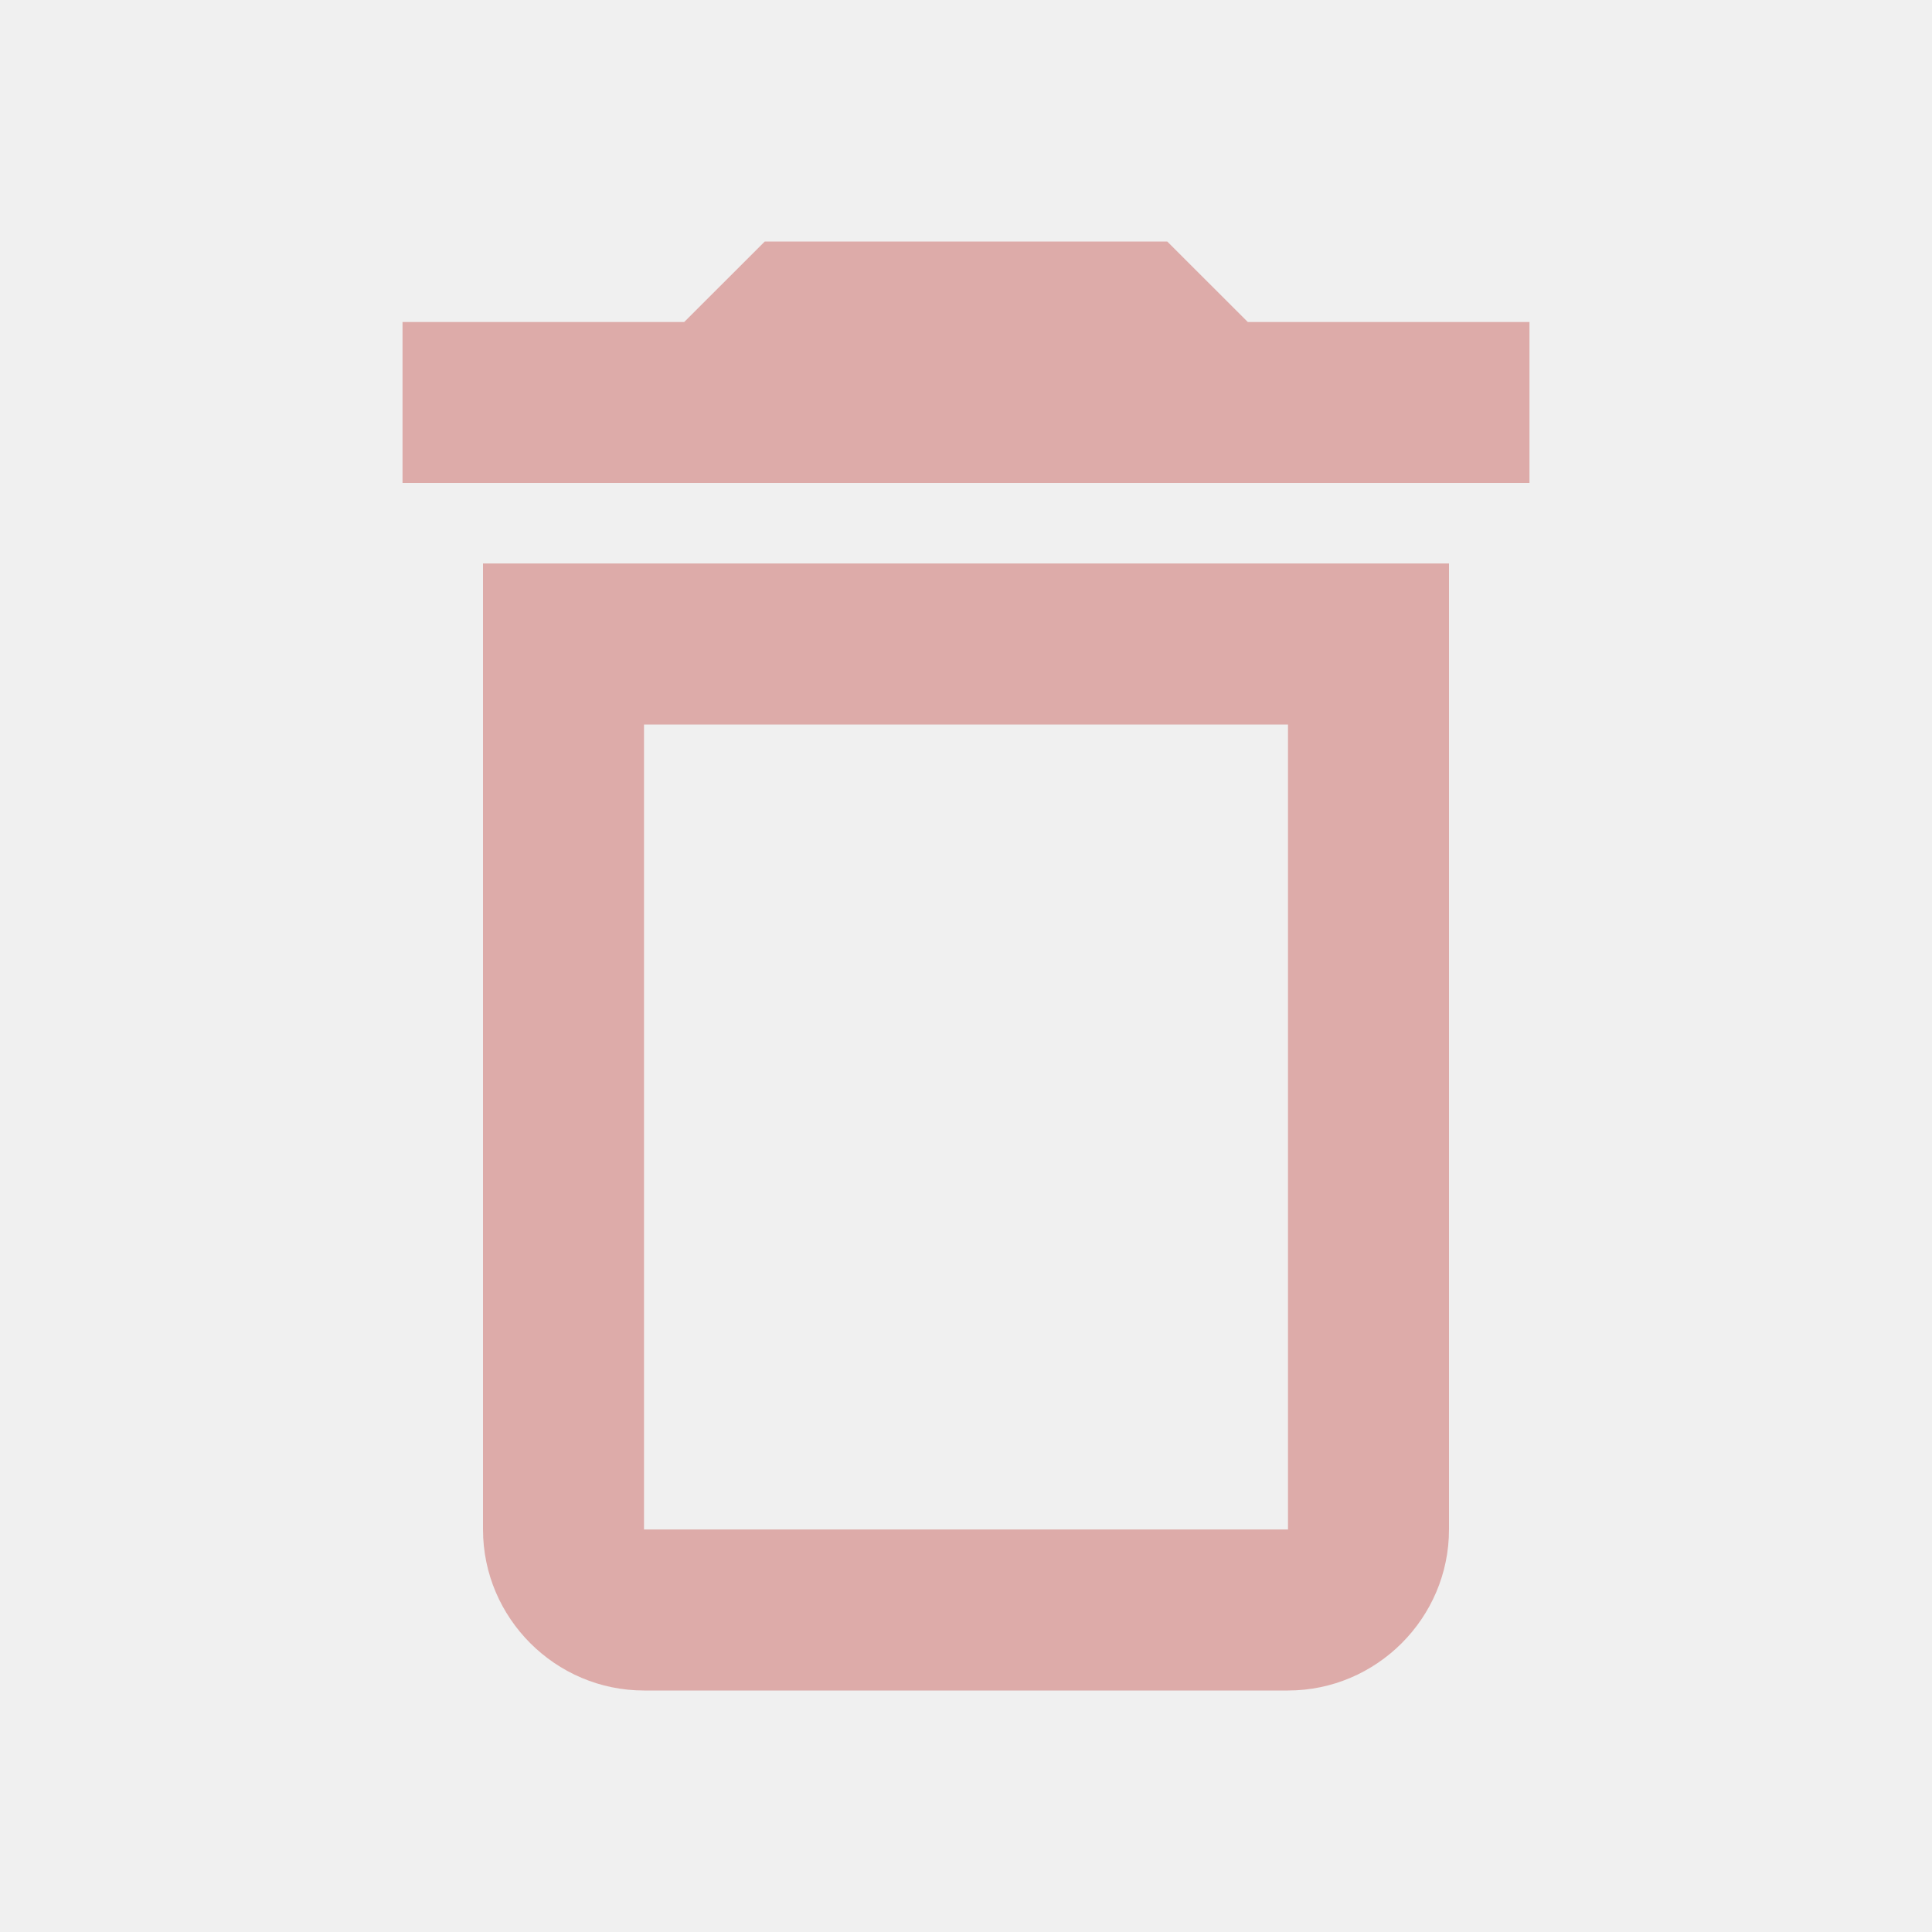
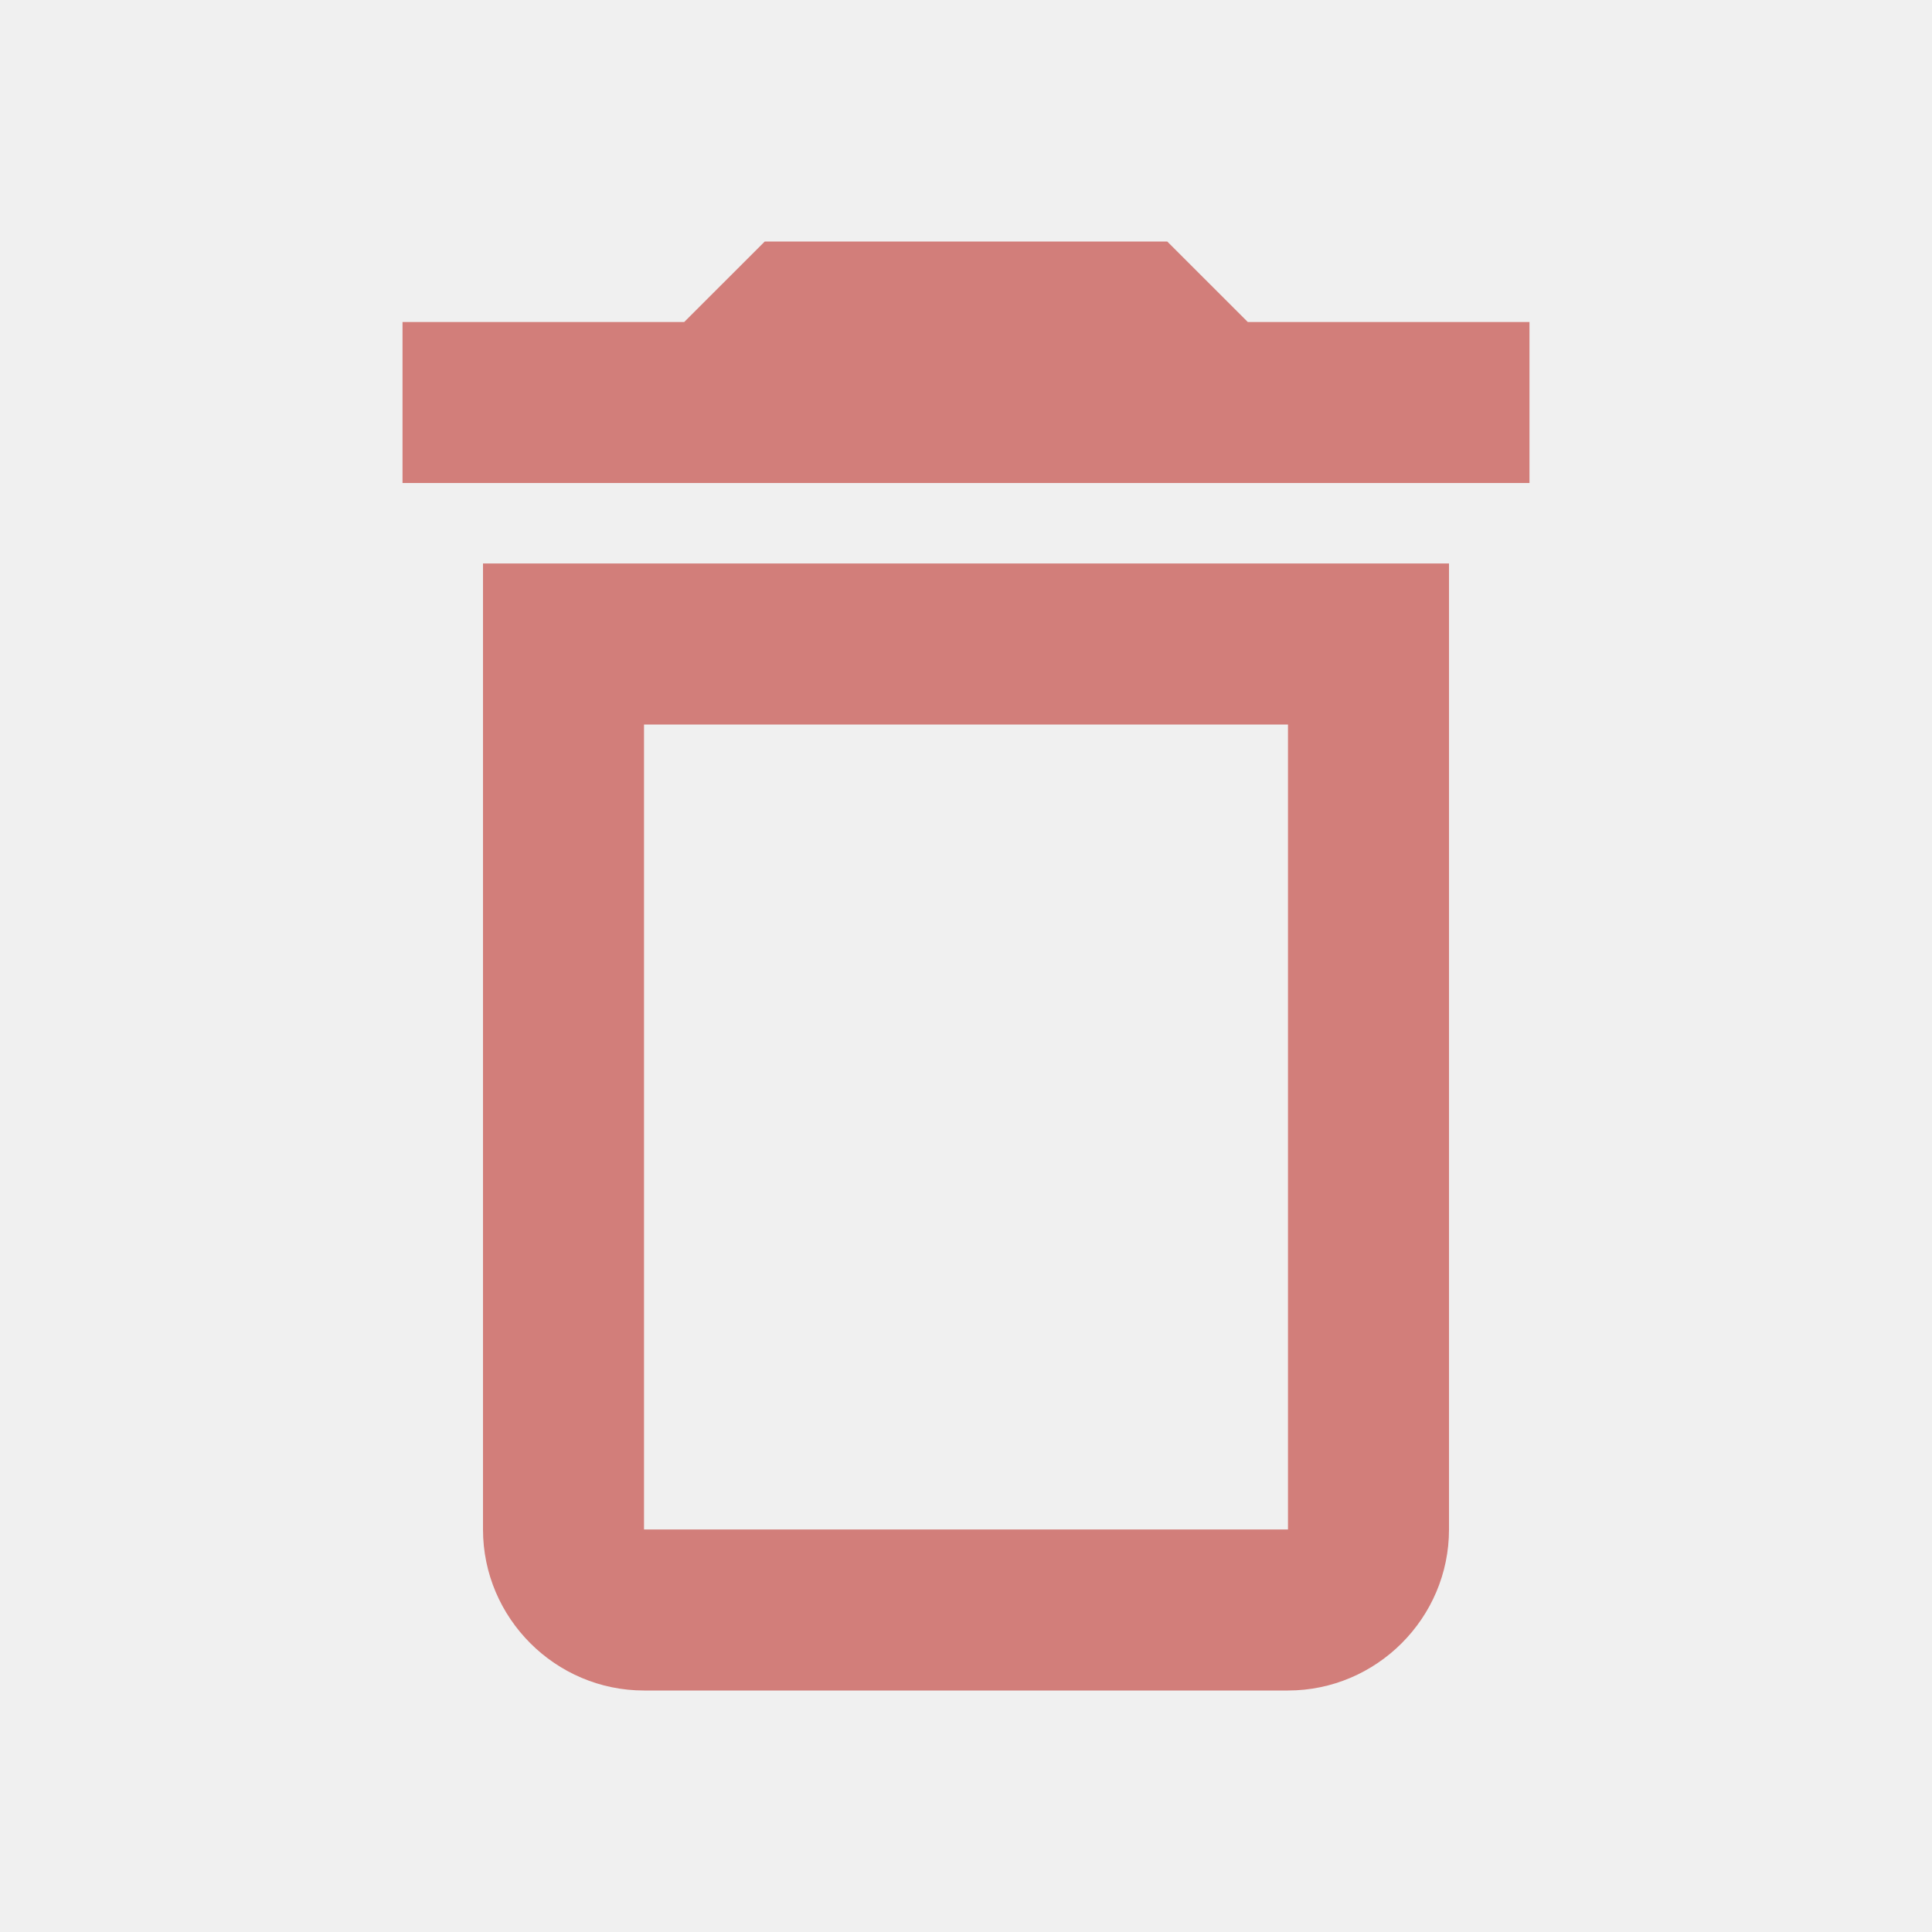
<svg xmlns="http://www.w3.org/2000/svg" width="32" height="32" viewBox="0 0 32 32" fill="none">
-   <g id="Delete outline" opacity="0.3" clip-path="url(#clip0_105_146)">
+   <g id="Delete outline" opacity="0.5" clip-path="url(#clip0_105_146)">
    <path id="Vector" d="M8 25.333C8 26.8 9.2 28 10.667 28H21.333C22.8 28 24 26.8 24 25.333V9.333H8V25.333ZM10.667 12H21.333V25.333H10.667V12ZM20.667 5.333L19.333 4H12.667L11.333 5.333H6.667V8H25.333V5.333H20.667Z" fill="#B30B04" />
  </g>
  <defs>
    <clipPath id="clip0_105_146">
      <rect width="32" height="32" fill="white" />
    </clipPath>
  </defs>
</svg>
